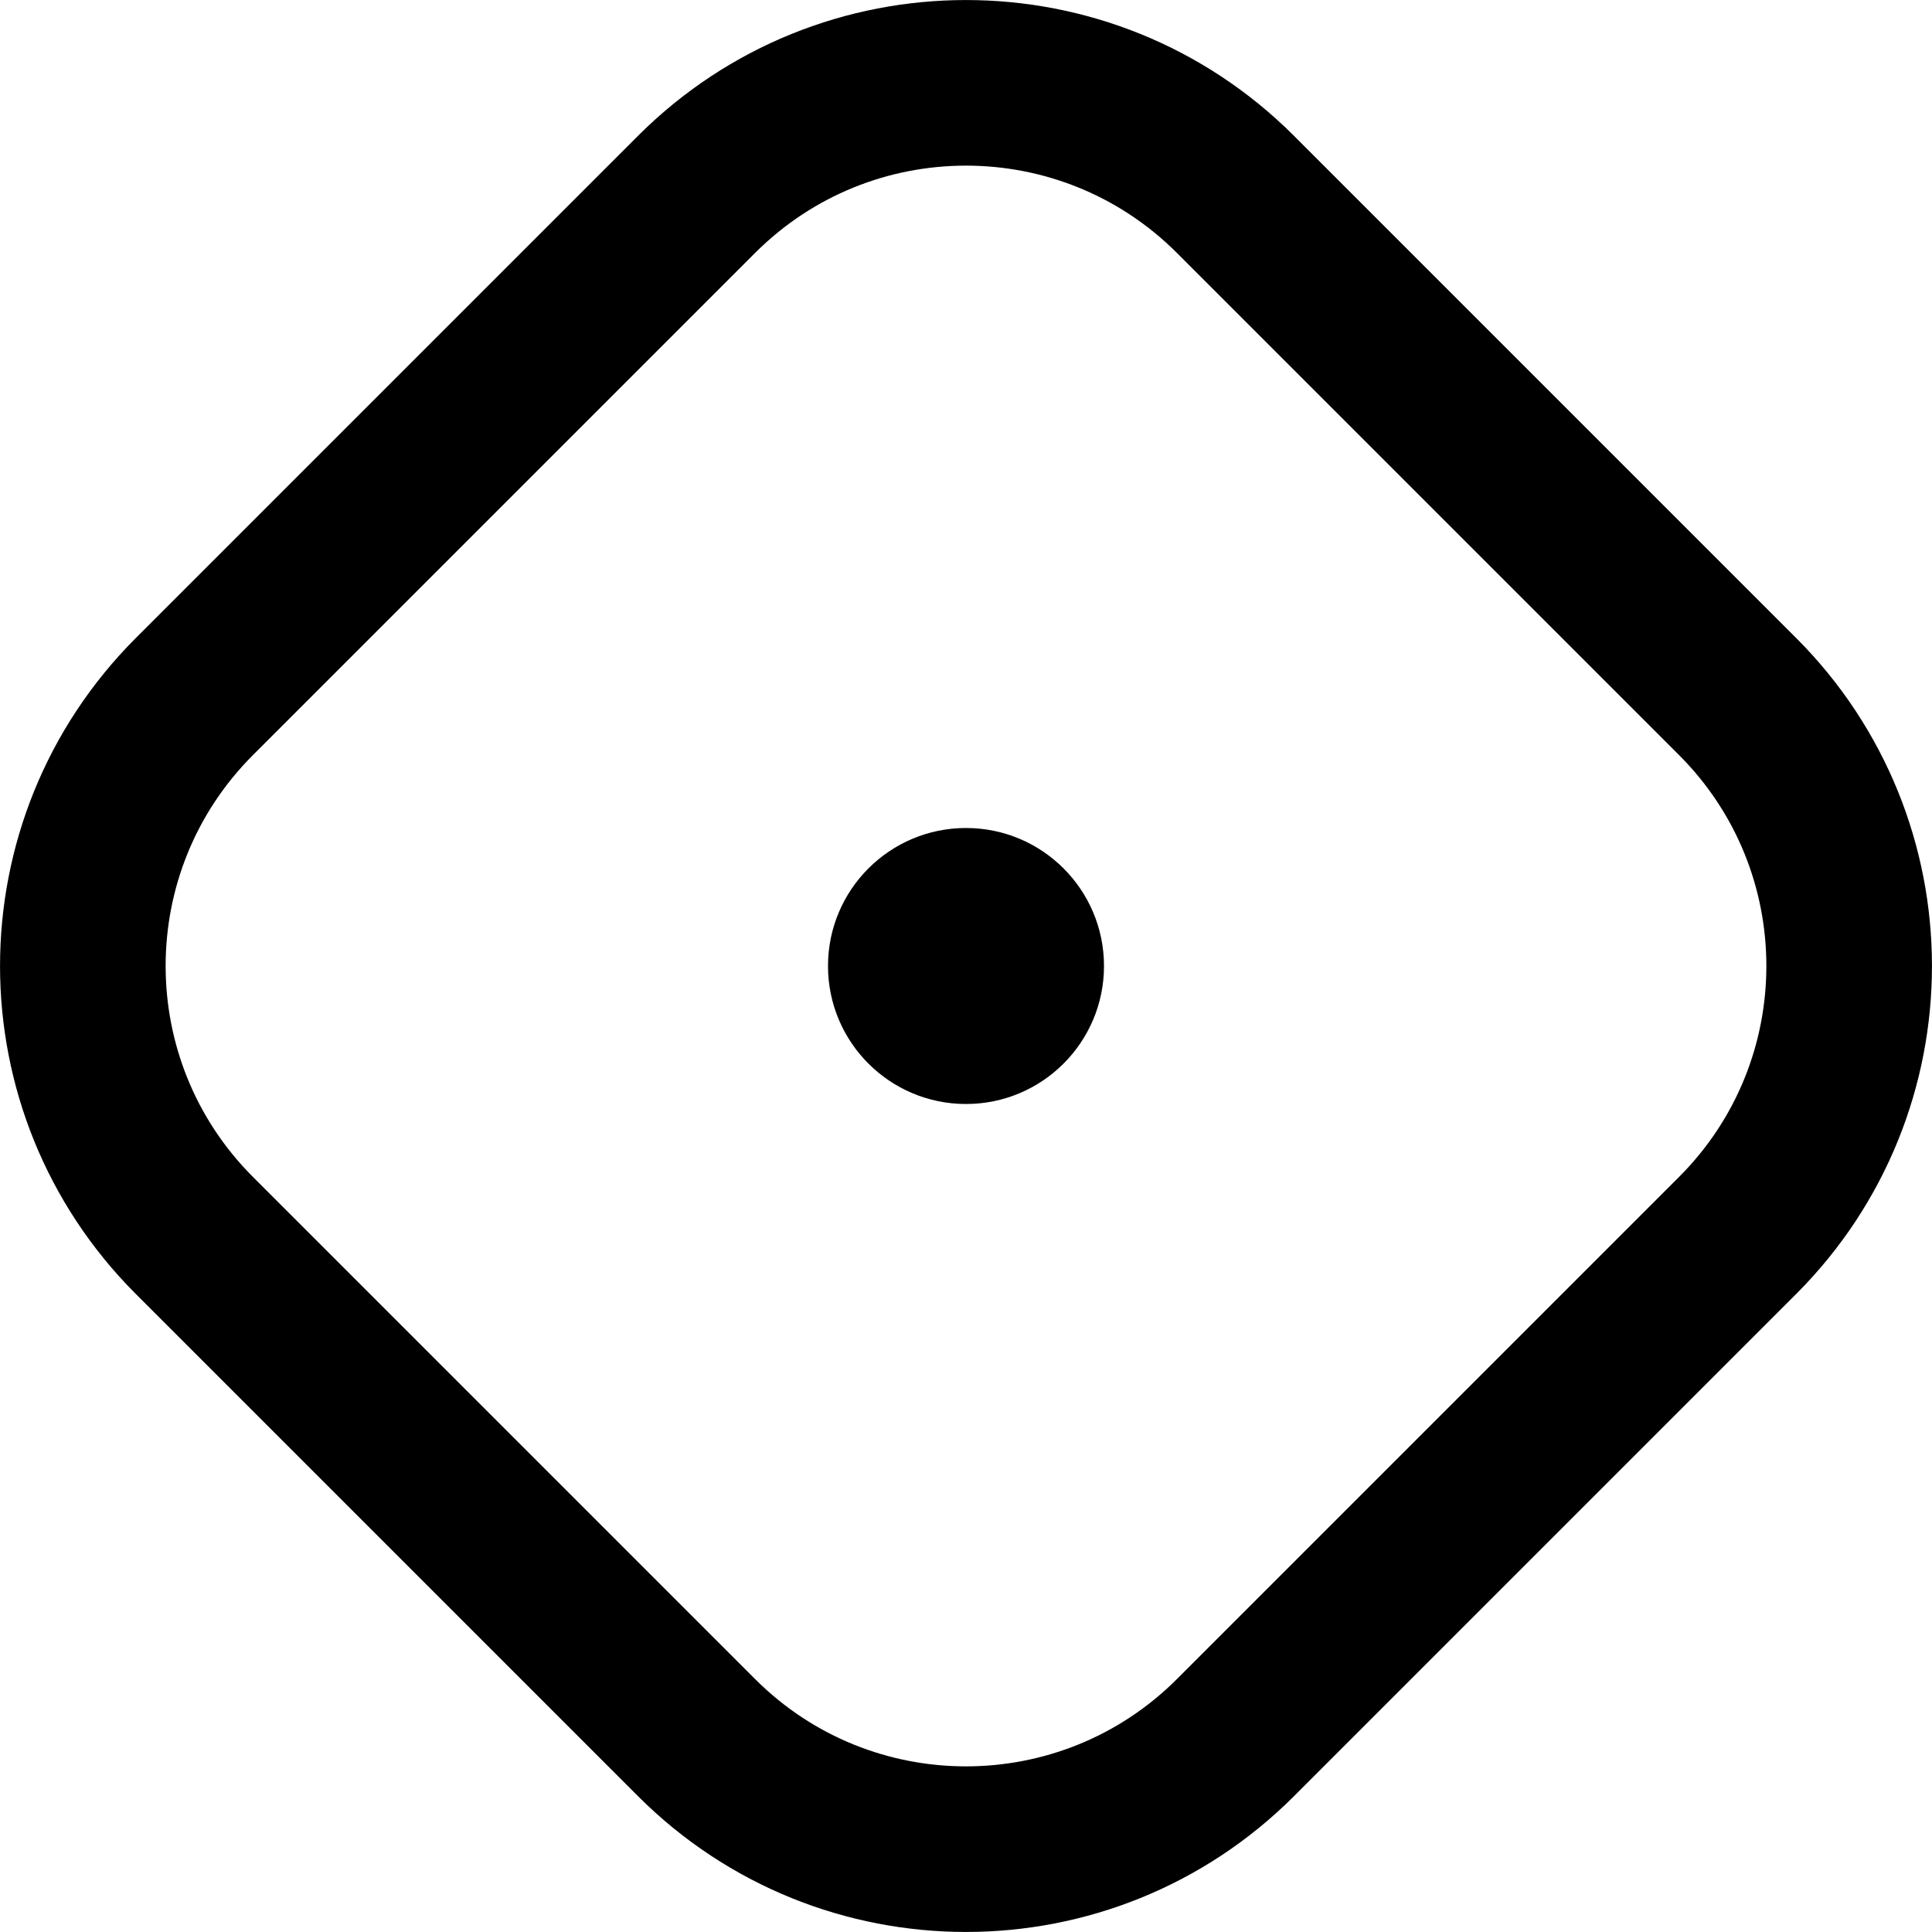
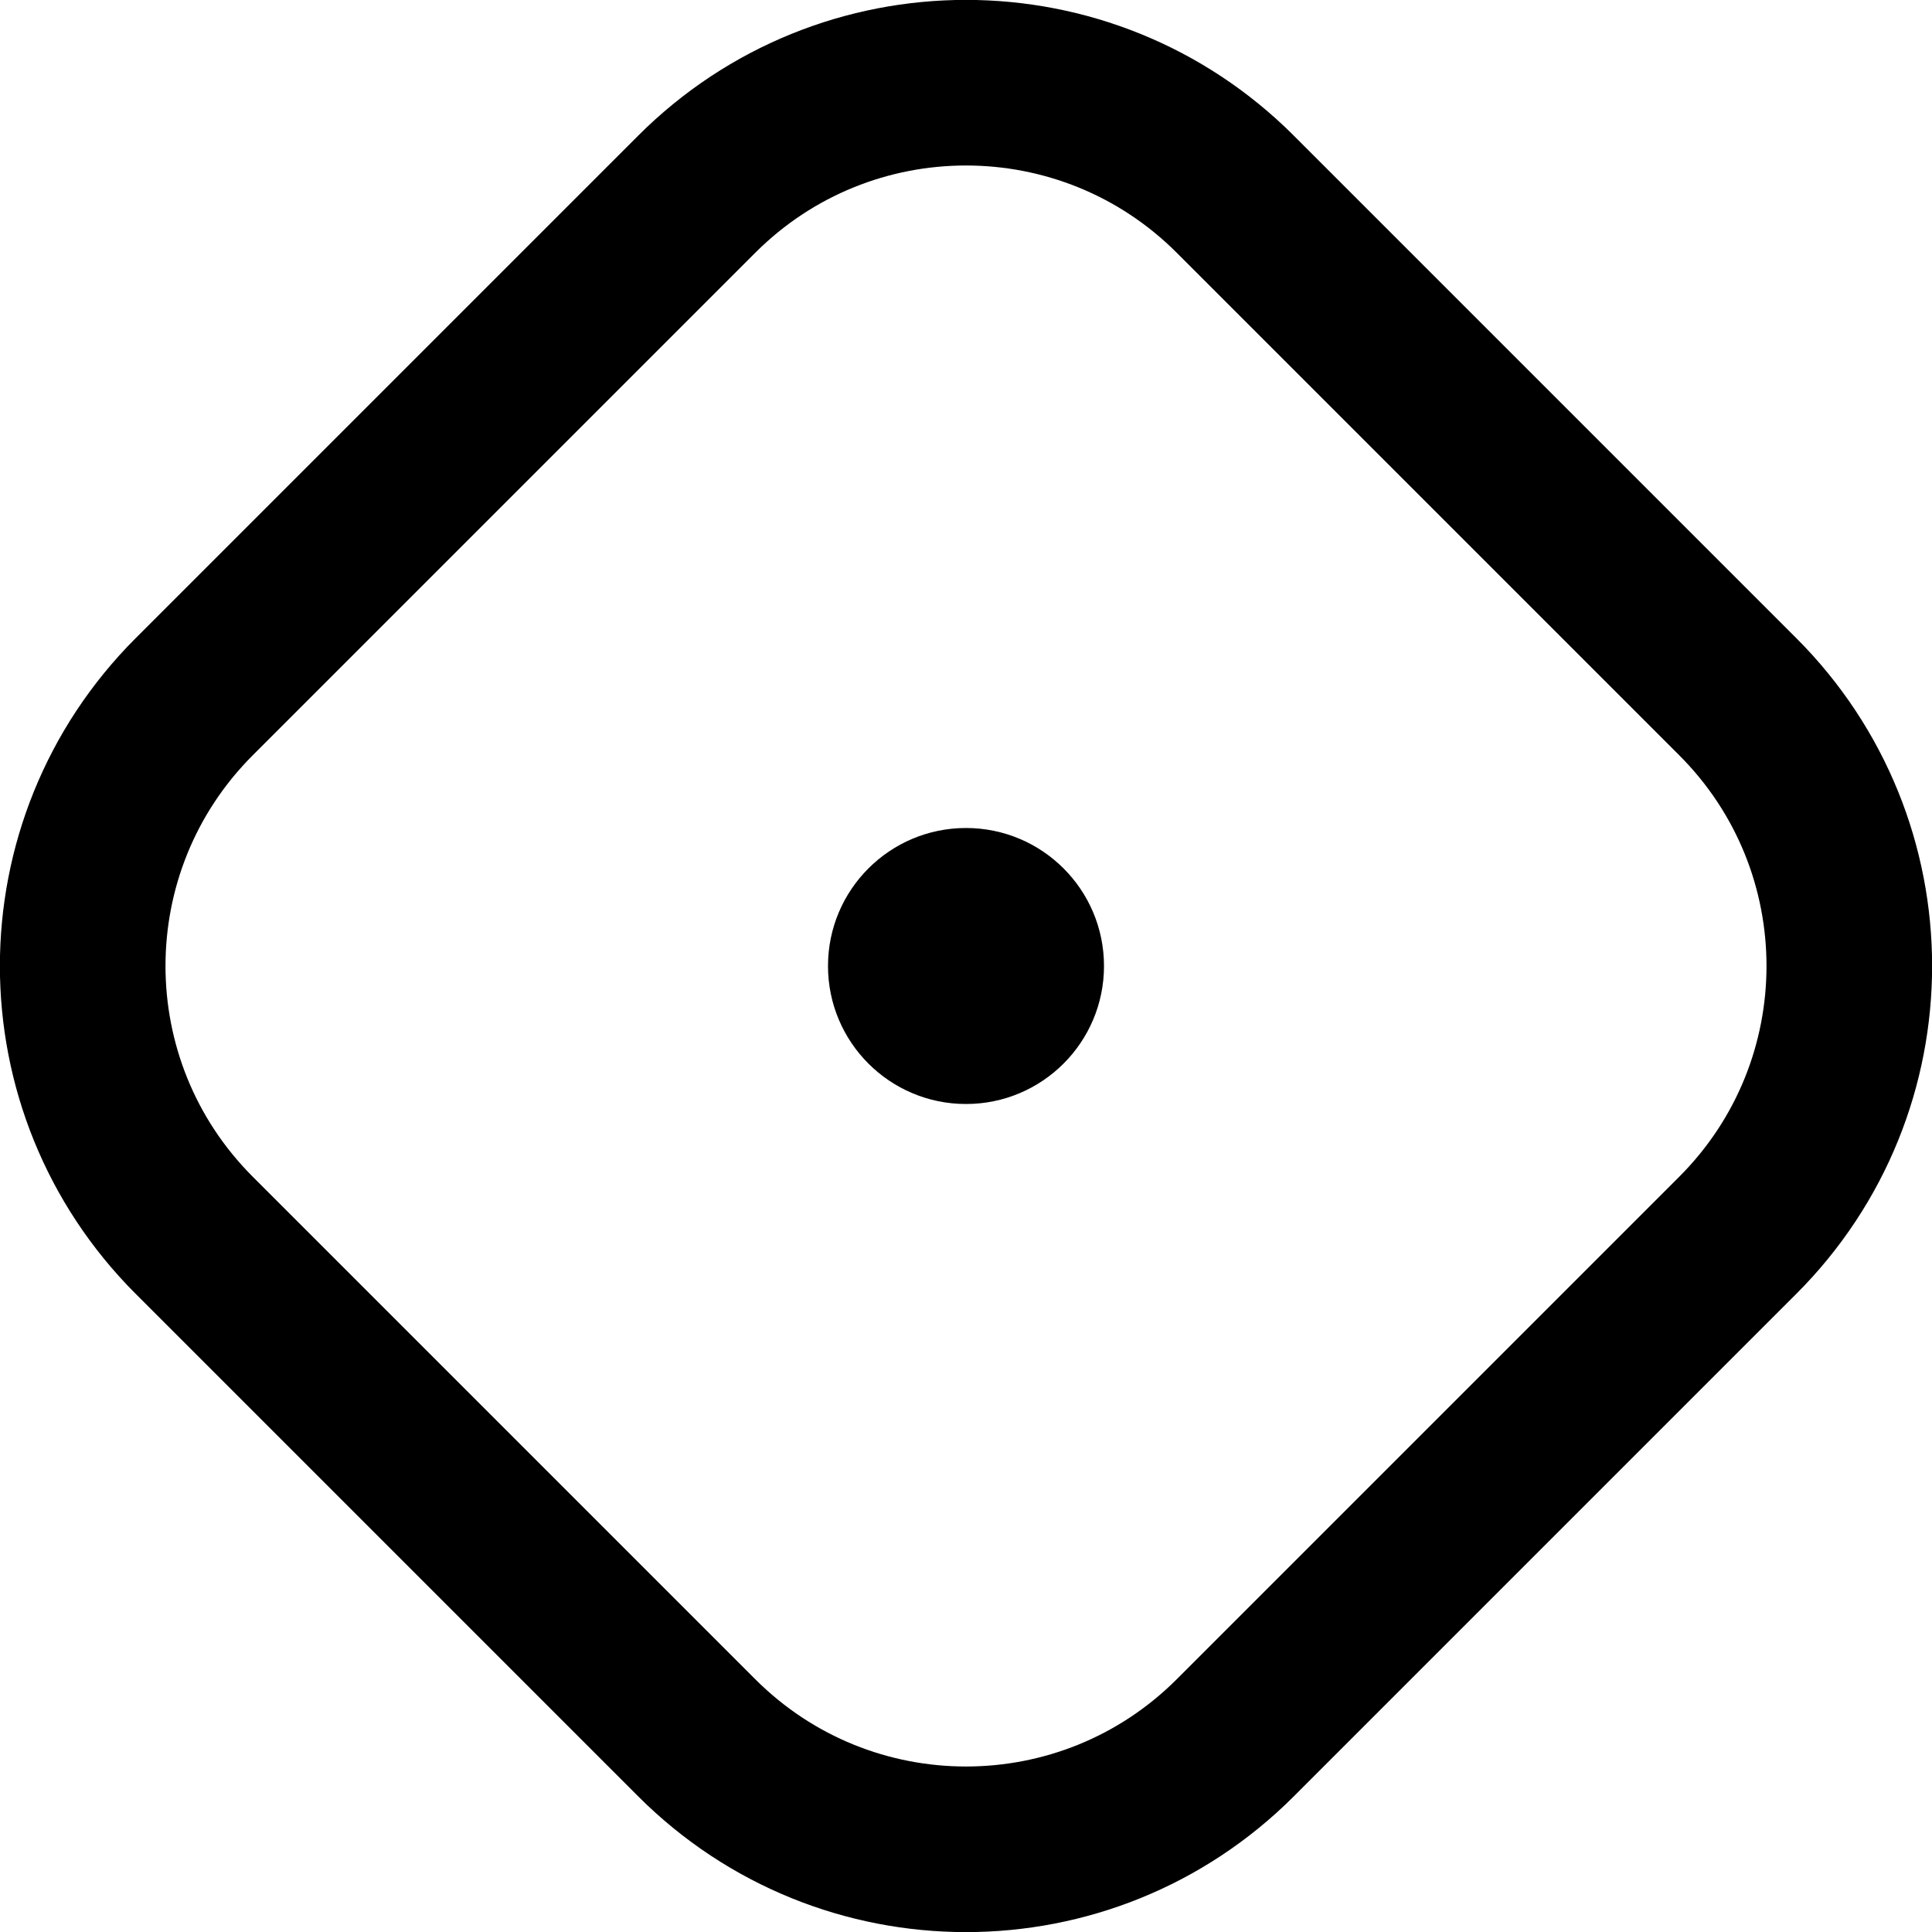
- <svg xmlns="http://www.w3.org/2000/svg" height="1em" viewBox="0 0 14 14" fill="none">
-   <path d="M5.048 1.408C6.126 0.331 7.874 0.331 8.952 1.408L12.592 5.048C13.669 6.126 13.669 7.874 12.592 8.952L8.952 12.592C7.874 13.669 6.126 13.669 5.048 12.592L1.408 8.952C0.331 7.874 0.331 6.126 1.408 5.048L5.048 1.408Z" stroke="currentColor" stroke-width="1.2" />
-   <rect x="6" y="6" width="2" height="2" rx="1" fill="currentColor" />
+ <svg xmlns="http://www.w3.org/2000/svg" height="1em" fill="none" viewBox="0 0 14 14">
+   <path stroke="currentColor" stroke-width="1.2" d="M5.048 1.408a2.76 2.76 0 0 1 3.904 0l3.64 3.64a2.76 2.76 0 0 1 0 3.904l-3.64 3.64a2.76 2.76 0 0 1-3.904 0l-3.64-3.64a2.76 2.76 0 0 1 0-3.904z" />
+   <rect width="2" height="2" x="6" y="6" fill="currentColor" rx="1" />
</svg>
